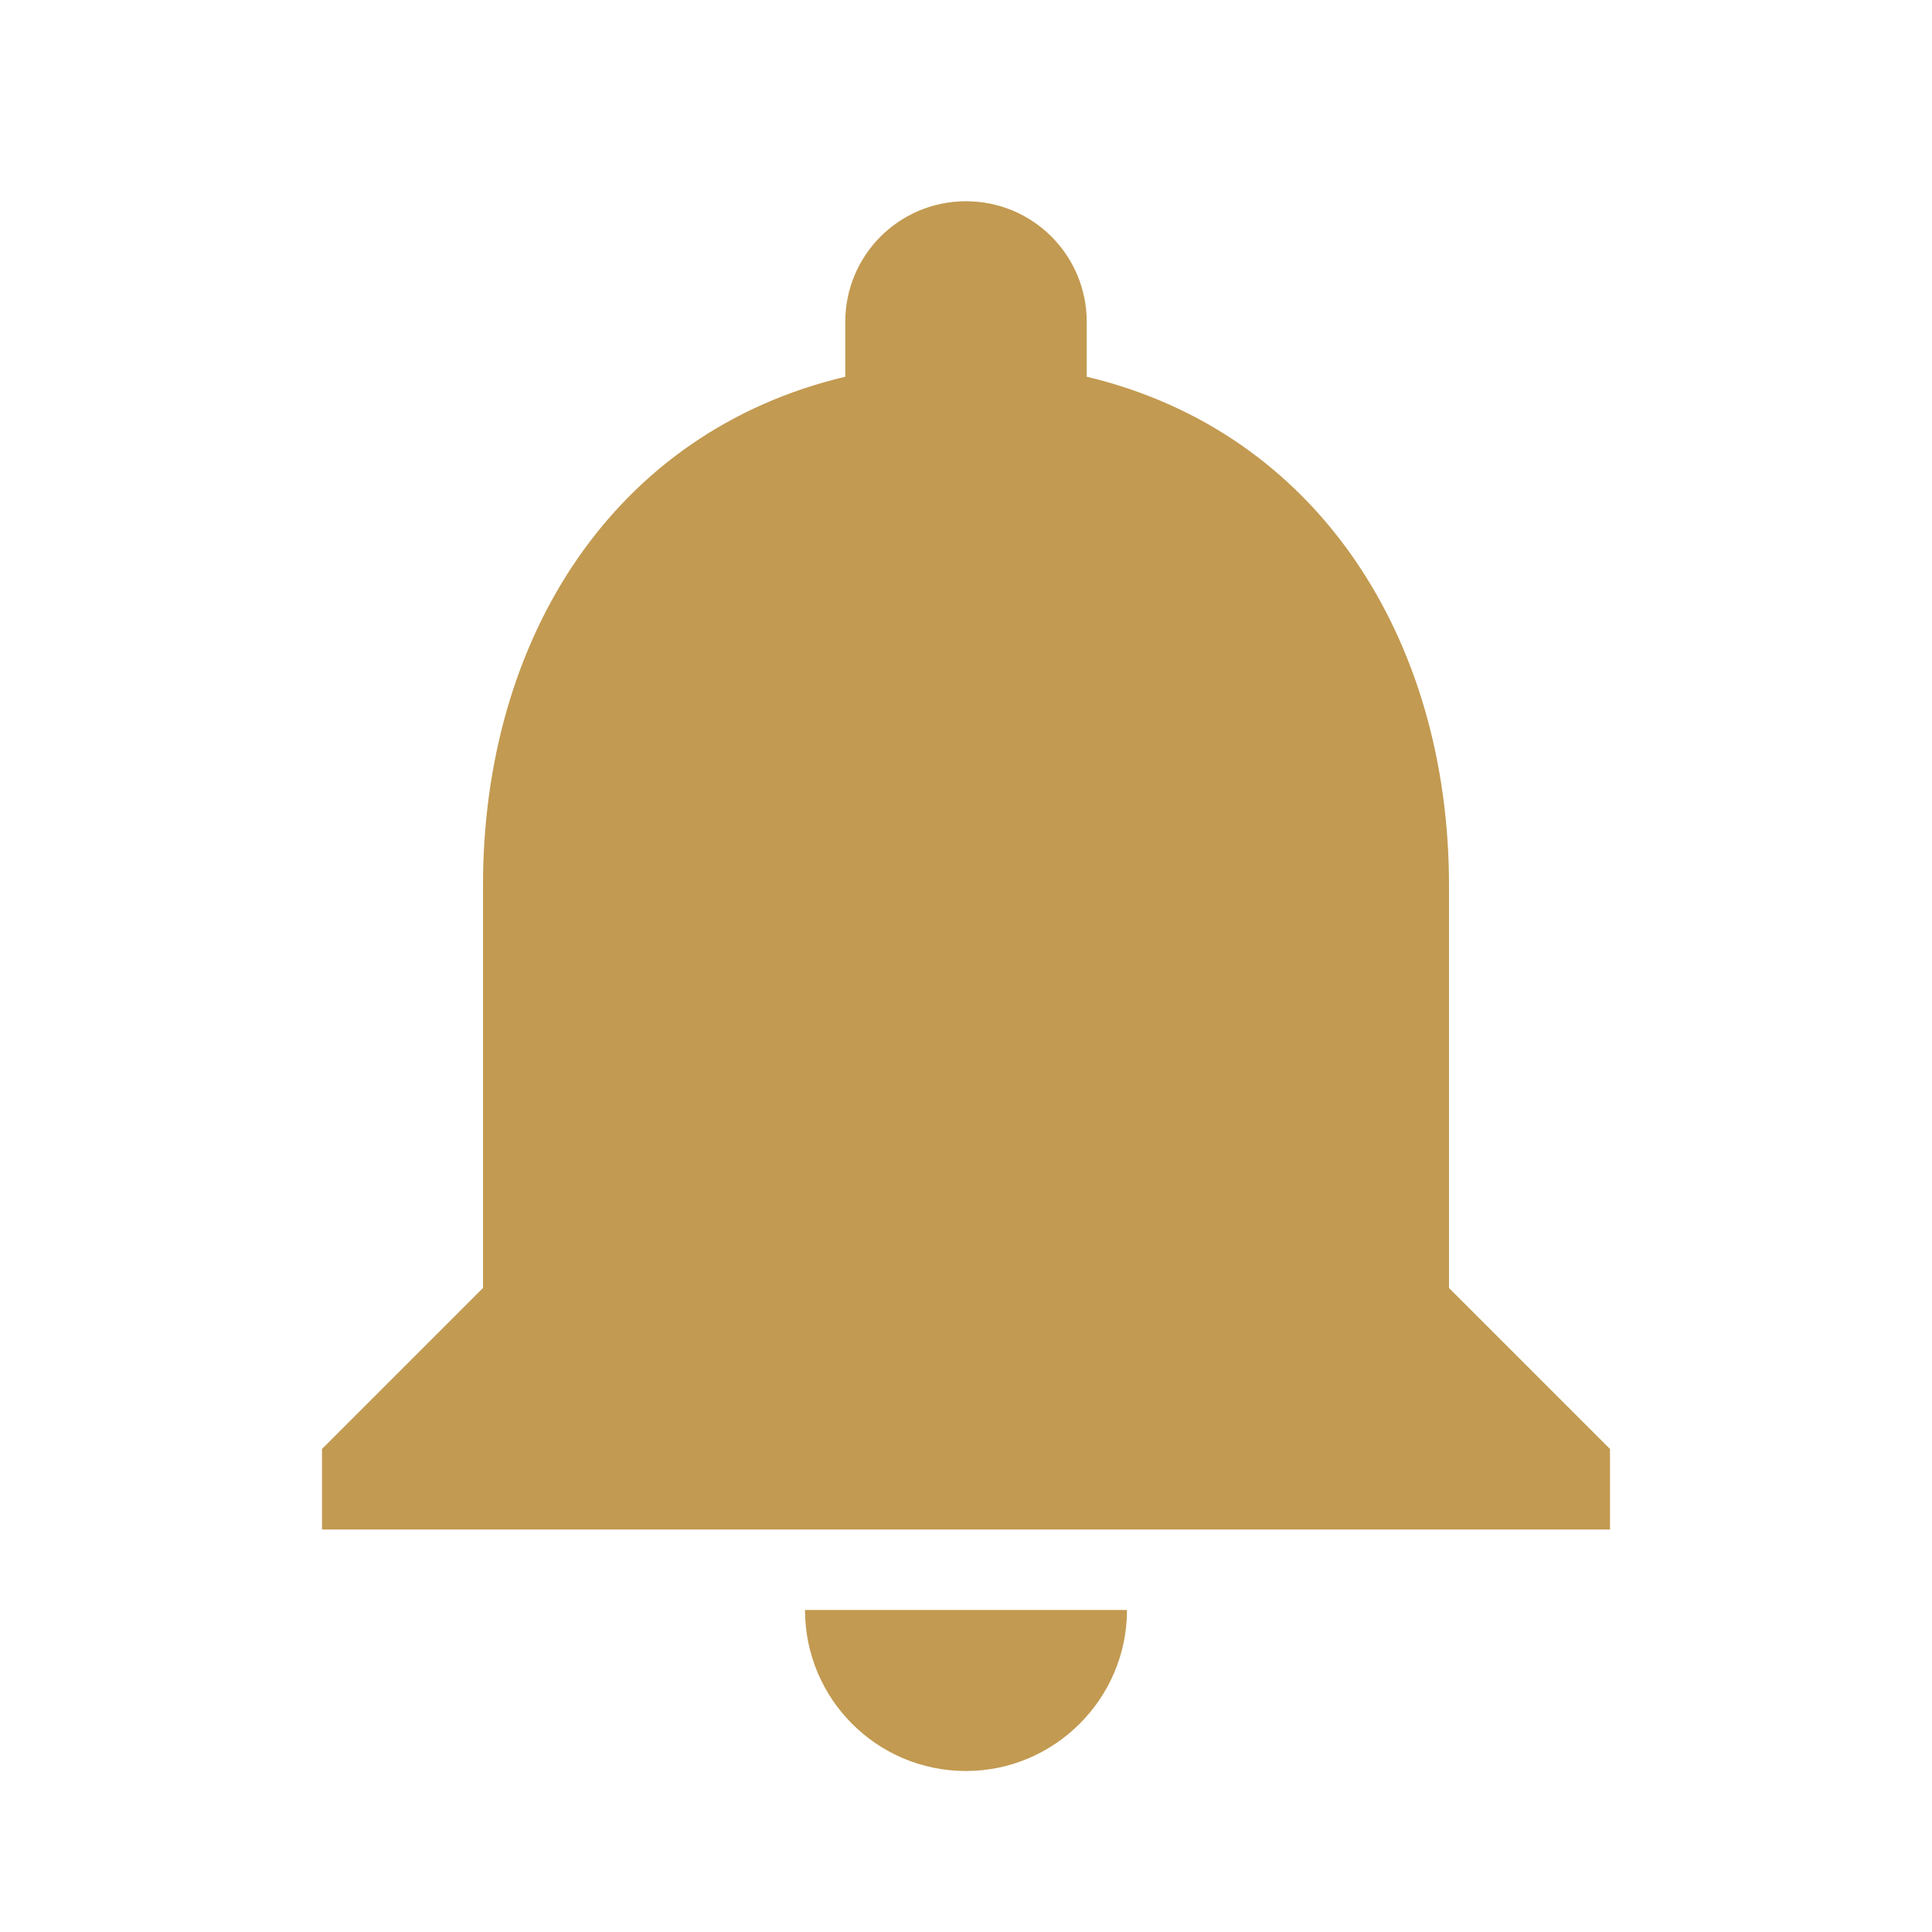
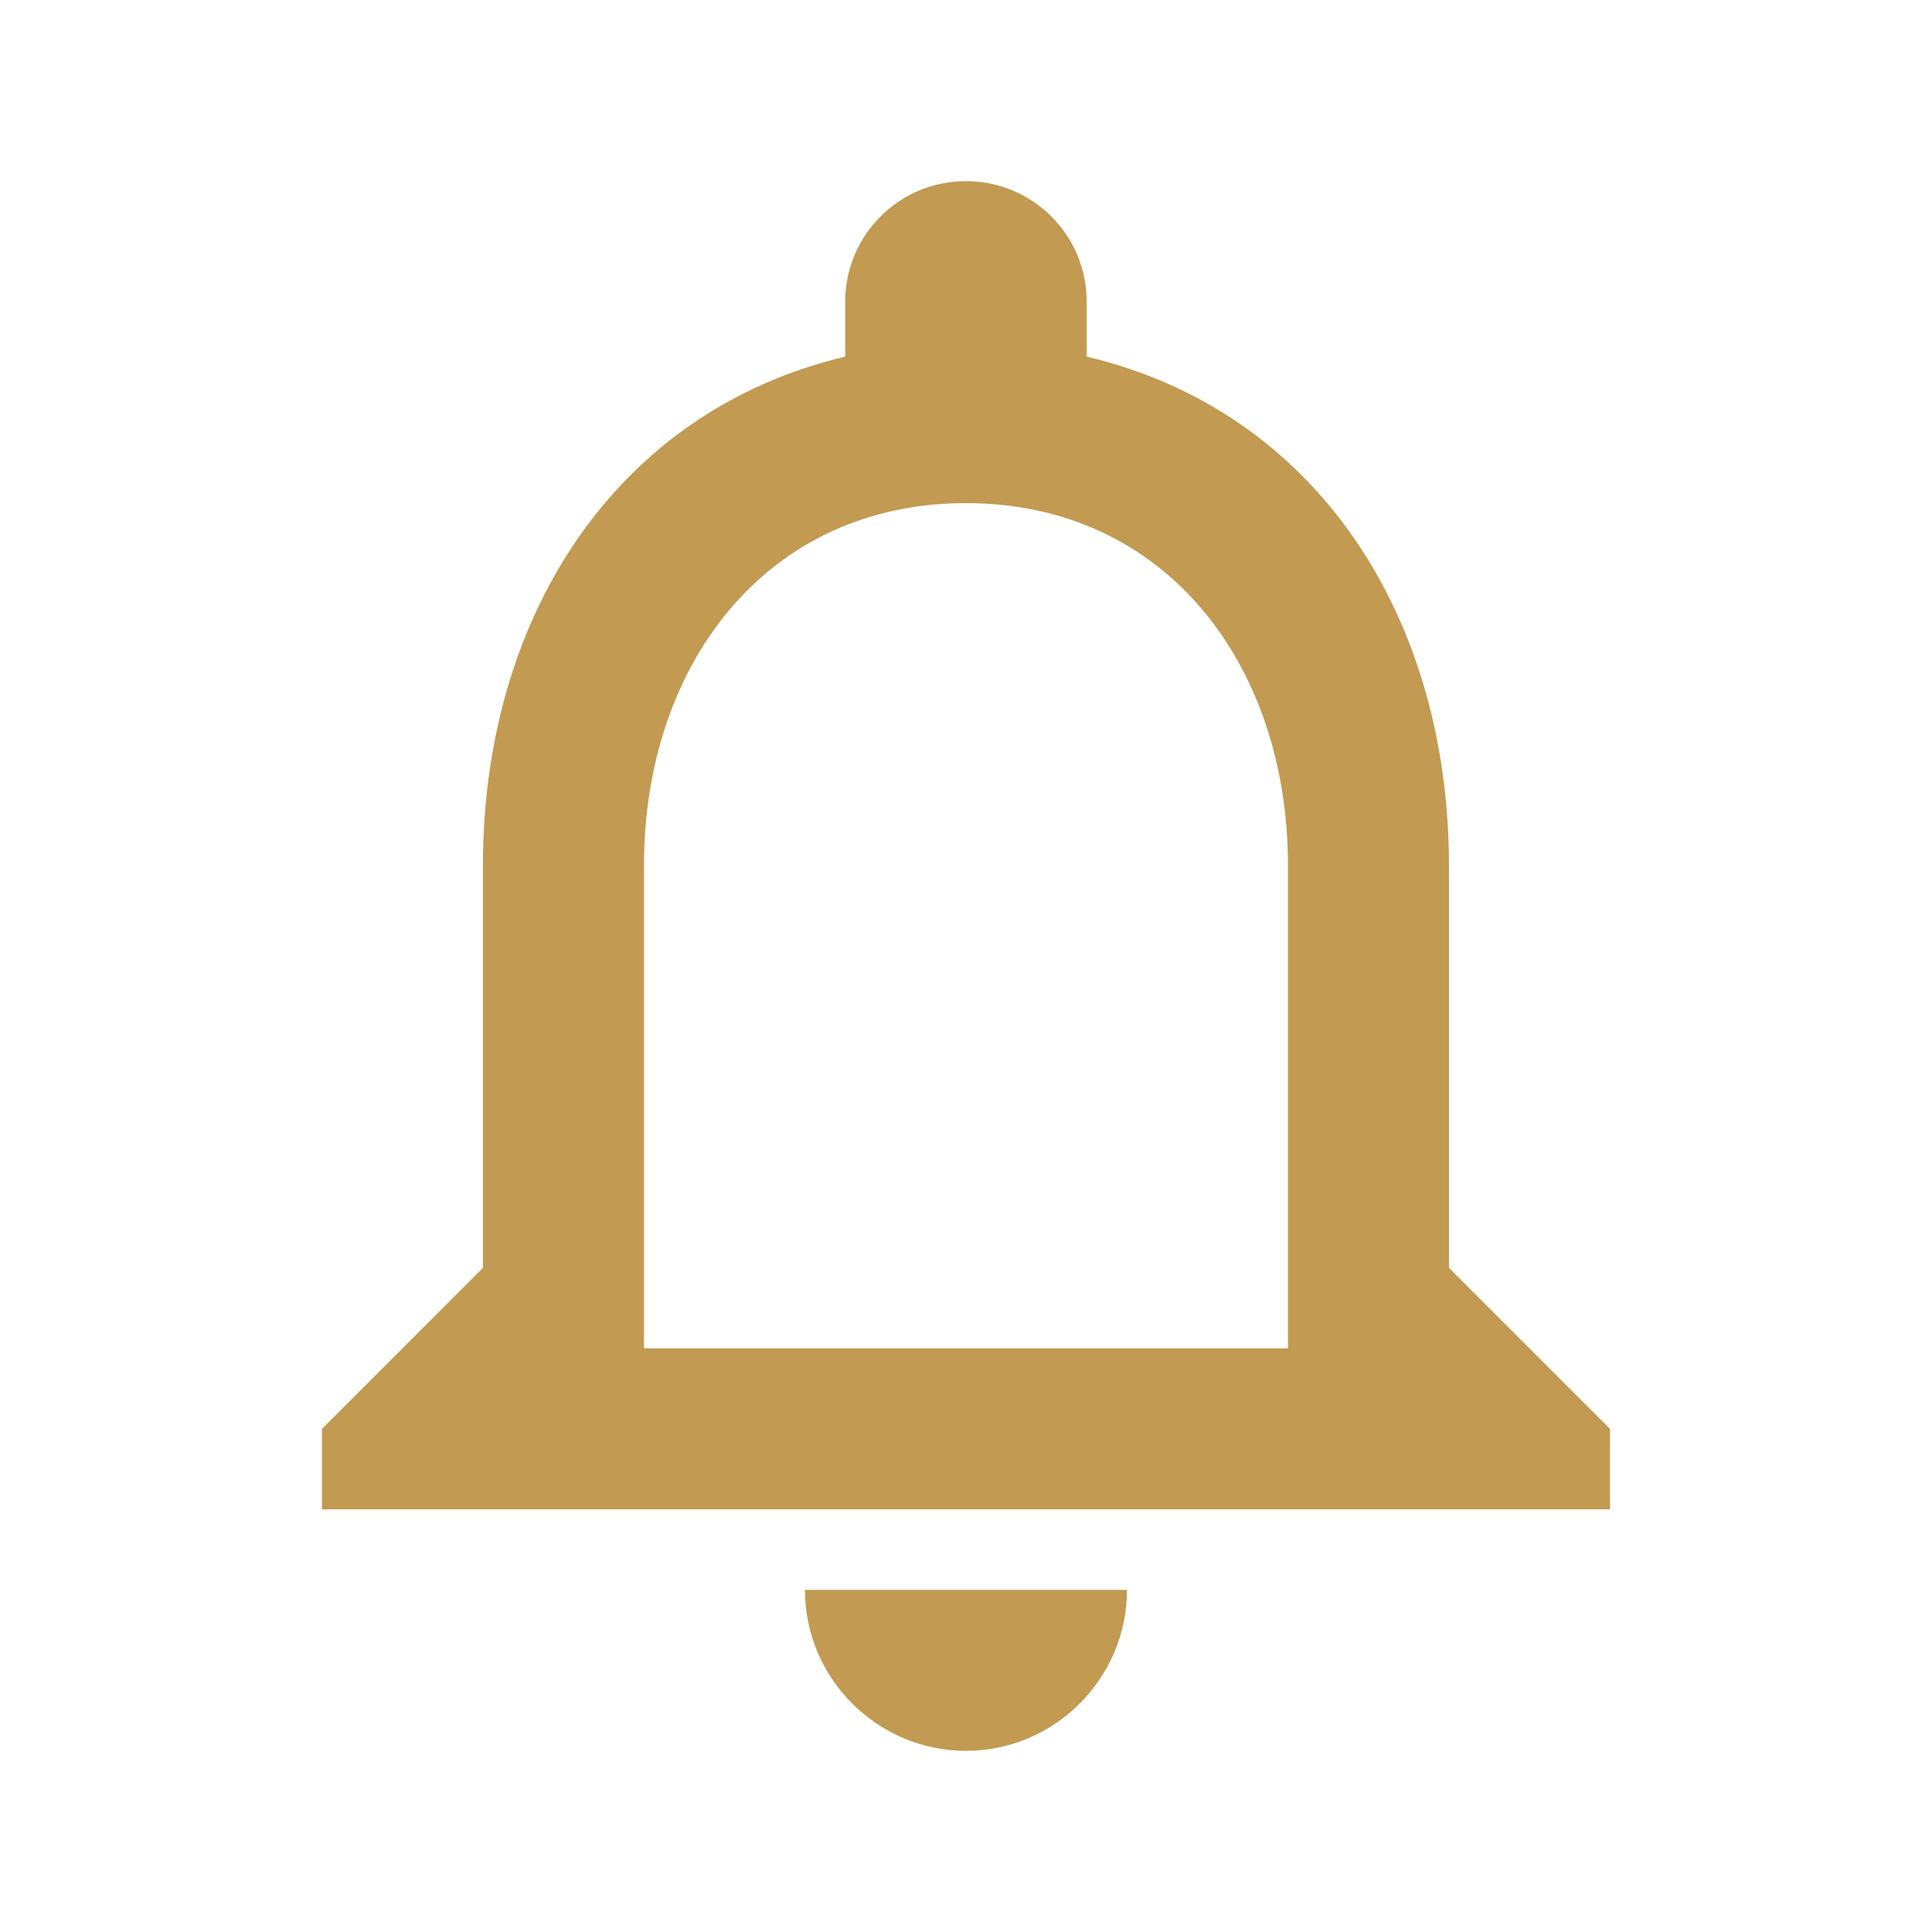
- <svg xmlns="http://www.w3.org/2000/svg" height="24px" viewBox="0 0 24 24" width="24px" fill="#C29A51">
-   <path d="M12 22c1.1 0 2-.9 2-2h-4c0 1.1.89 2 2 2zm6-6v-5c0-3.07-1.64-5.64-4.5-6.32V4c0-.83-.67-1.5-1.5-1.5s-1.5.67-1.5 1.5v.68C7.63 5.36 6 7.92 6 11v5l-2 2v1h16v-1l-2-2z" />
+ <svg xmlns="http://www.w3.org/2000/svg" width="38" height="38" viewBox="0 0 34 34" fill="none">
+   <path d="M16.999 30.812C18.558 30.812 19.833 29.538 19.833 27.979H14.166C14.166 29.538 15.441 30.812 16.999 30.812ZM25.499 22.312V15.229C25.499 10.88 23.19 7.239 19.124 6.276V5.312C19.124 4.137 18.175 3.188 16.999 3.188C15.823 3.188 14.874 4.137 14.874 5.312V6.276C10.823 7.239 8.499 10.866 8.499 15.229V22.312L5.666 25.146V26.562H28.333V25.146L25.499 22.312ZM22.666 23.729H11.333V15.229C11.333 11.716 13.472 8.854 16.999 8.854C20.527 8.854 22.666 11.716 22.666 15.229V23.729Z" fill="#C29A51" />
</svg>
